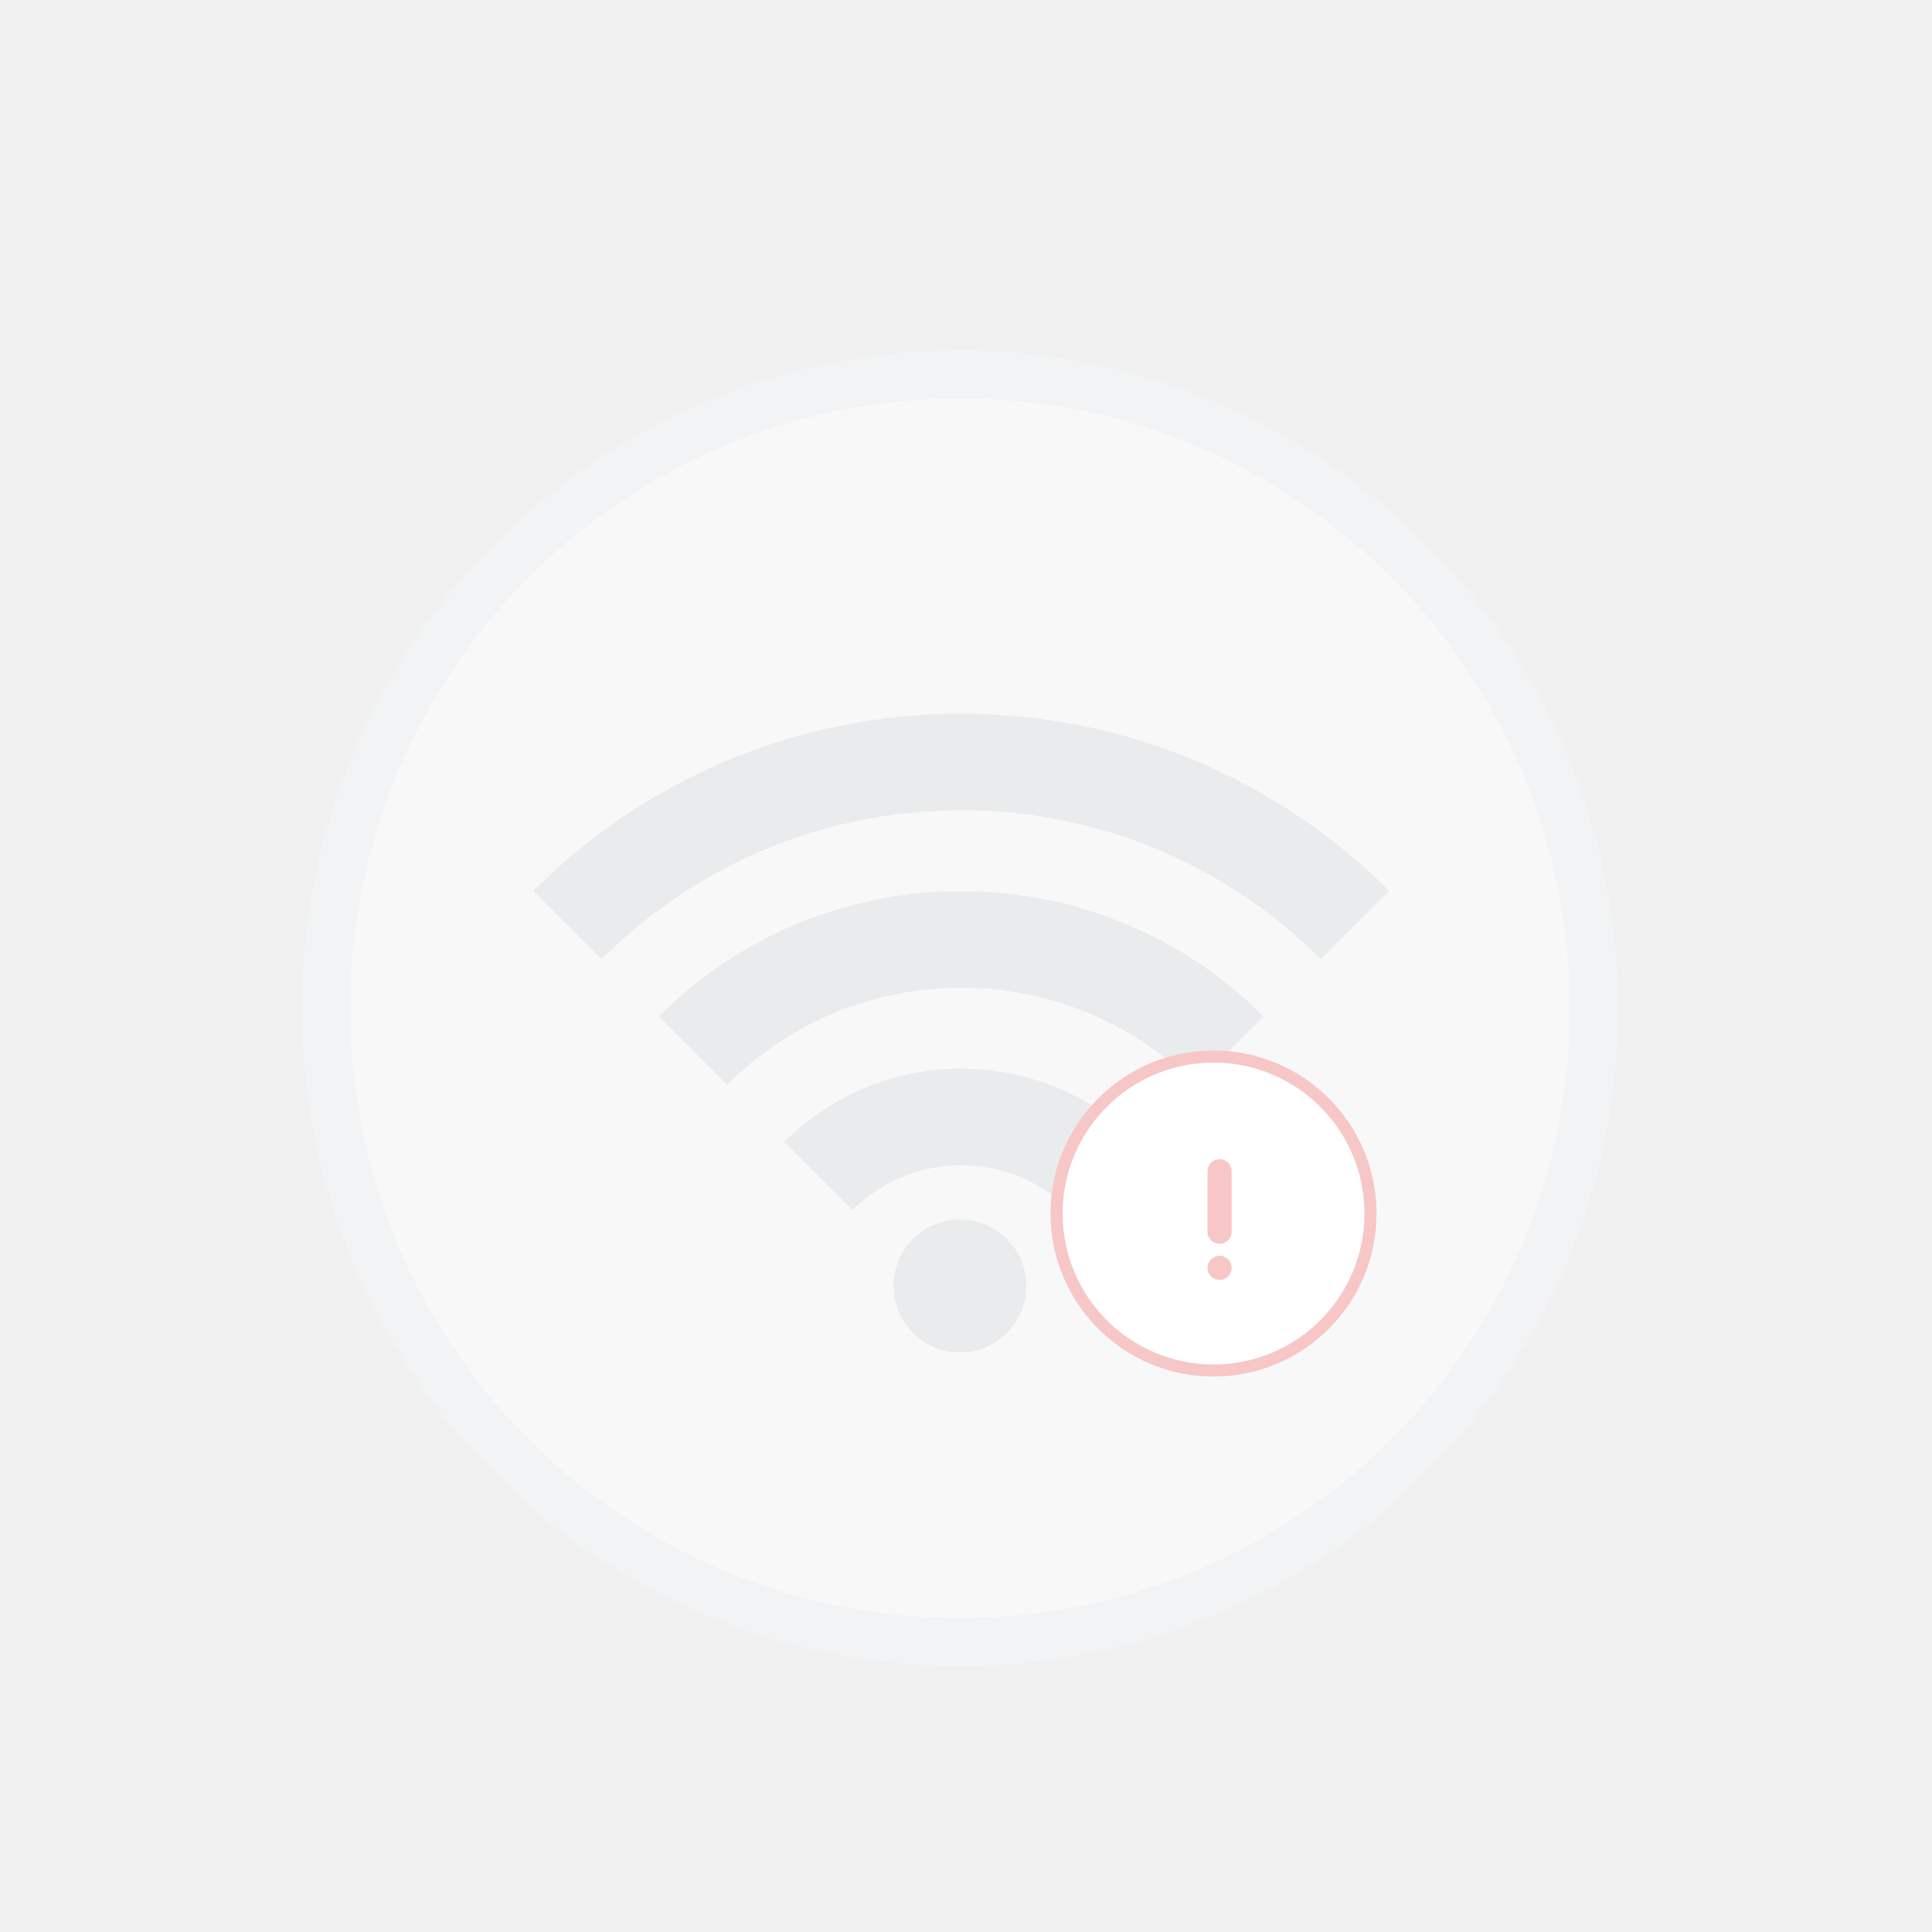
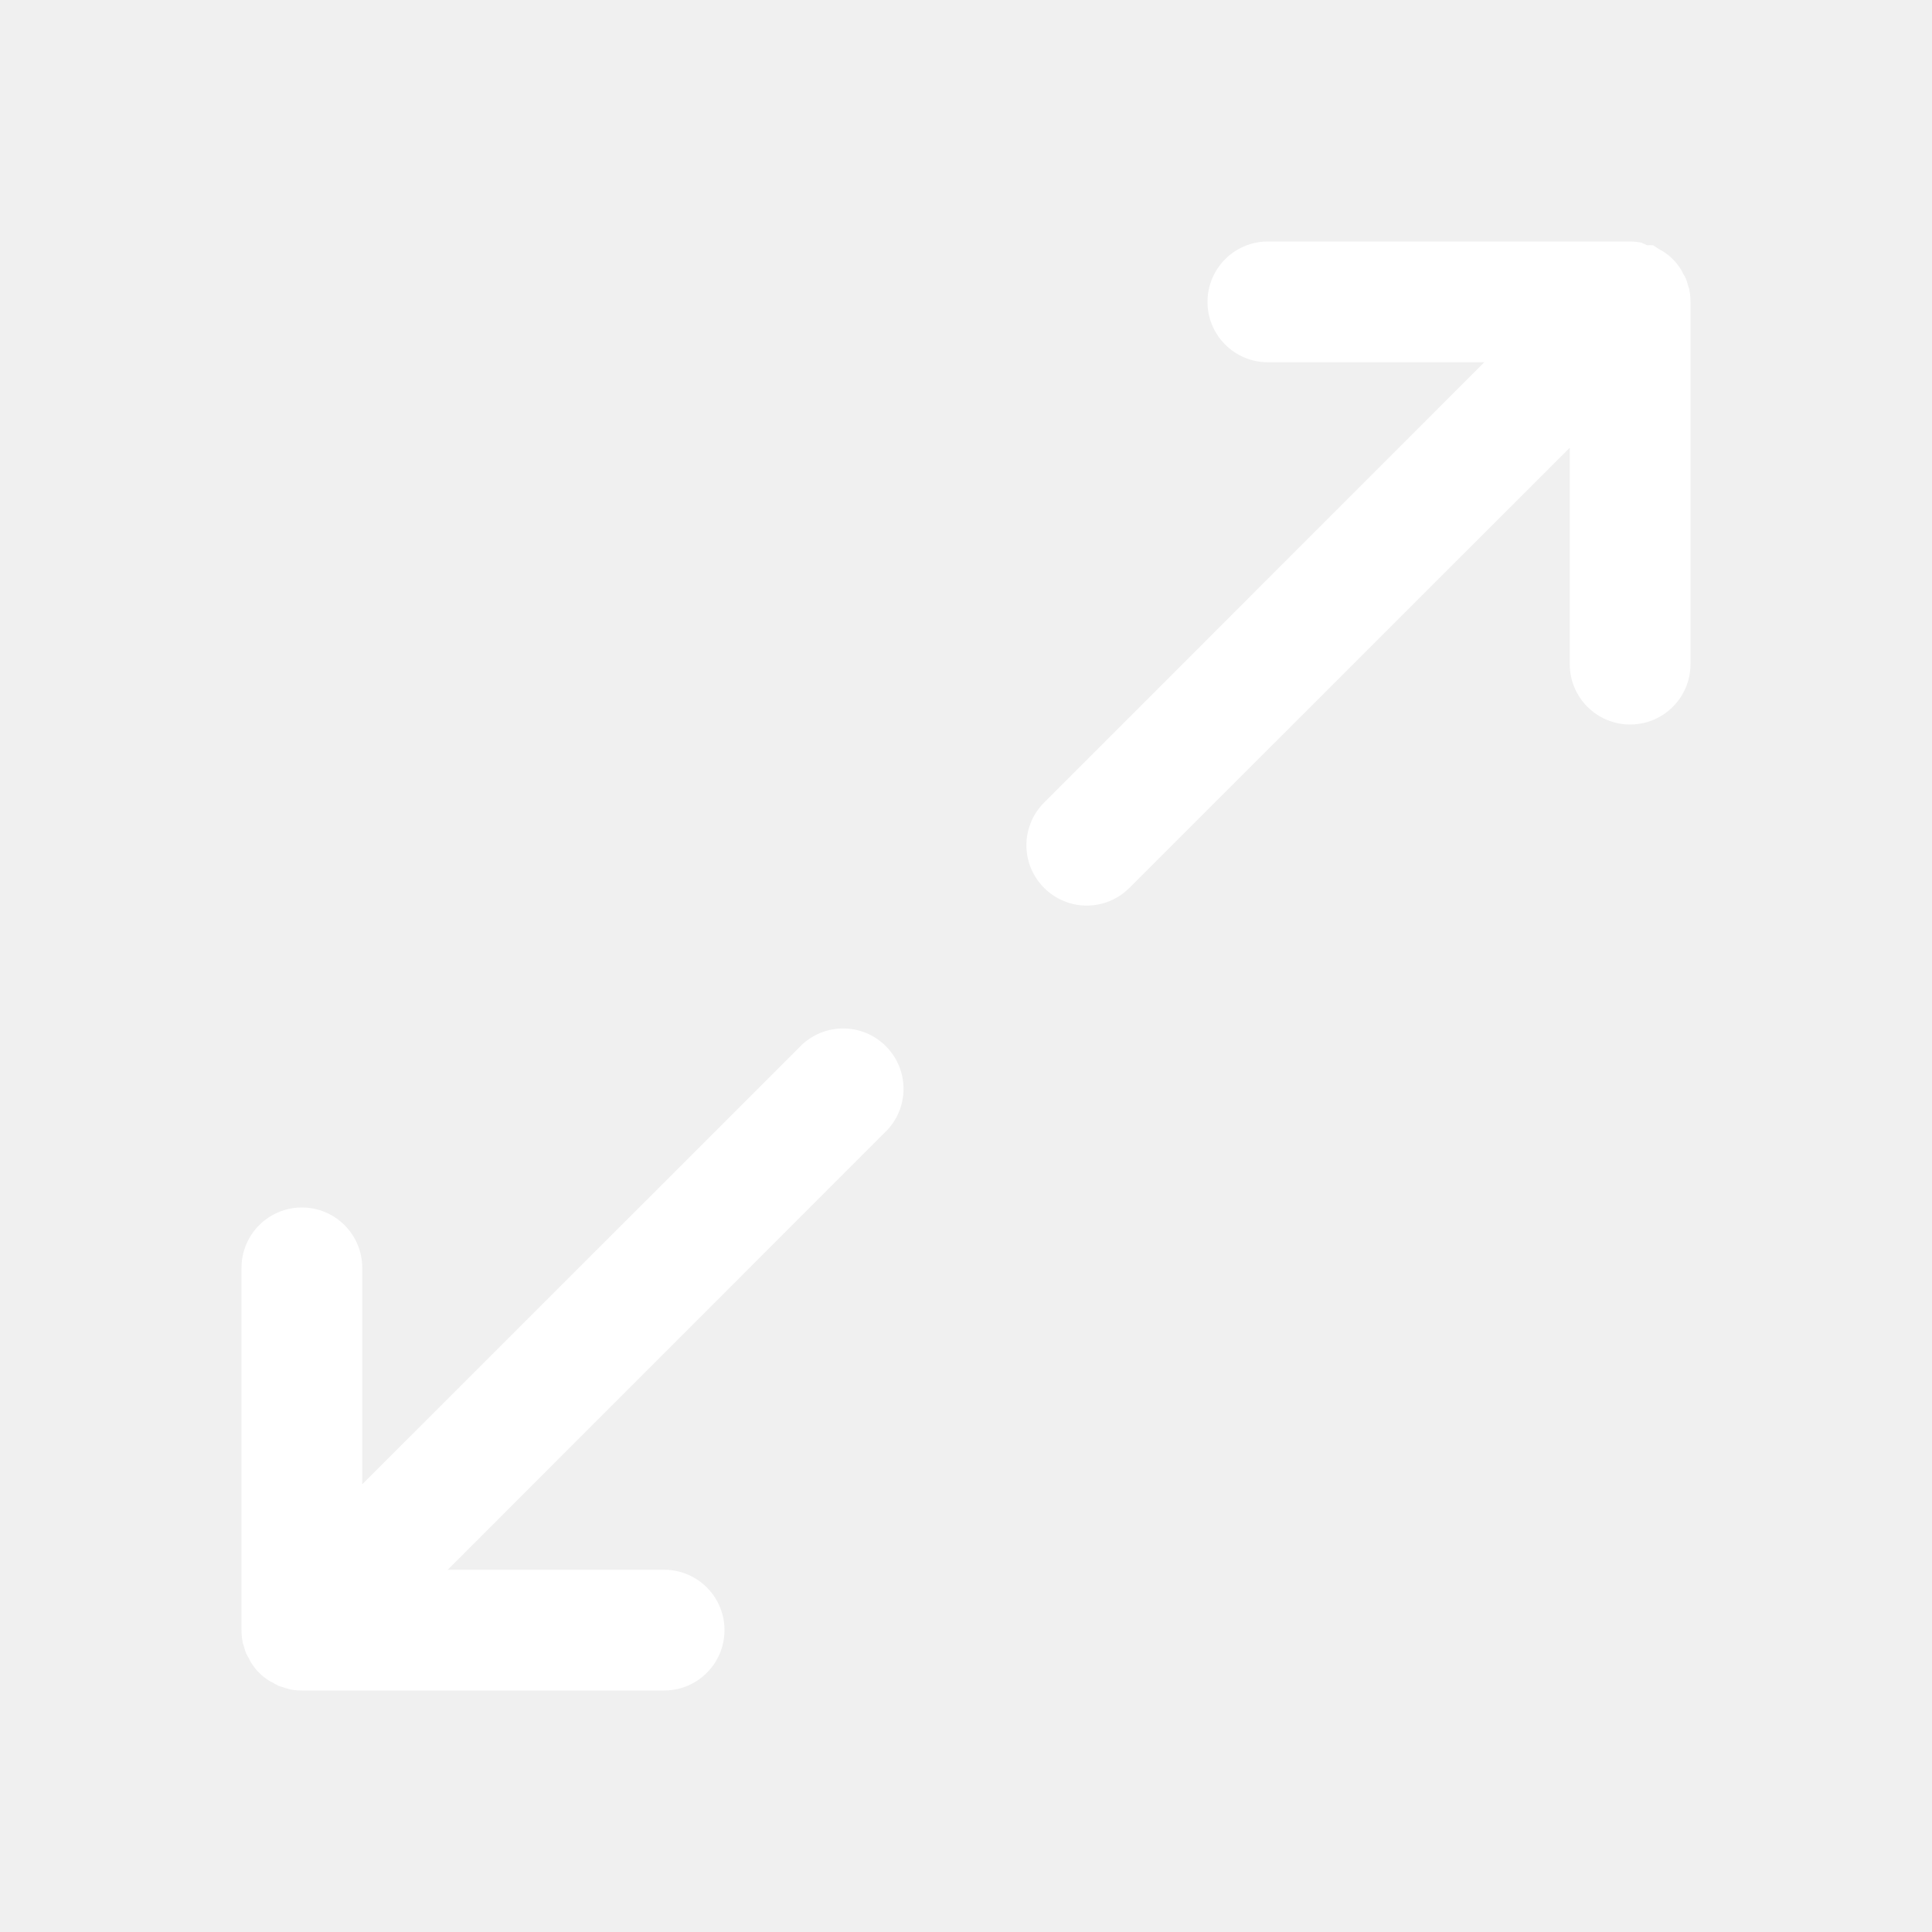
- <svg xmlns="http://www.w3.org/2000/svg" width="160" height="160" viewBox="0 0 160 160" fill="none">
-   <circle opacity=".5" cx="79.5" cy="83.5" r="52.5" fill="#fff" stroke="#F3F5F7" stroke-width="4" />
-   <path d="M101.814 87c-12.266-12.265-32.152-12.265-44.418 0" stroke="#E9EBED" stroke-width="8" />
-   <path d="M112.21 76.605c-18.008-18.007-47.203-18.007-65.21 0m44.418 20.791c-6.524-6.524-17.102-6.524-23.627 0" stroke="#E9EBED" stroke-width="8" />
-   <circle r="5.5" transform="matrix(1 0 0 -1 79.5 106.5)" fill="#E9EBED" />
-   <circle cx="100.5" cy="100.5" r="13" fill="#fff" stroke="#F7C7C7" />
-   <path d="M101 97v5" stroke="#F7C7C7" stroke-width="2" stroke-linecap="round" />
-   <circle cx="101" cy="105" r="1" fill="#F7C7C7" />
+ <svg xmlns="http://www.w3.org/2000/svg" class="icon" viewBox="0 0 1024 1024" width="200" height="200">
+   <path d="M895.4 153.7c0-.9-.6-1.8-.8-2.7s-.6-2.2-1-3.2a30.7 30.7 0 0 0-1.7-3.1 18.3 18.3 0 0 0-1.3-2.4 30 30 0 0 0-8.9-8.9c-.7-.5-1.6-.9-2.3-1.3l-3.2-2.1a30 30 0 0 0-3.2 0l-3-1.4a33.6 33.6 0 0 0-6.3-.6H672a32 32 0 0 0 0 64h114.7L553.4 425.4a31.9 31.9 0 0 0 0 45.2 31.9 31.9 0 0 0 45.2 0L832 237.3V352a32 32 0 1 0 64 0V160a33.6 33.6 0 0 0-.6-6.3zm-470 399.7L192 786.7V672a32 32 0 1 0-64 0v192a33.6 33.6 0 0 0 .6 6.3c0 .9.6 1.8.8 2.7s.6 2.2 1 3.2a30.7 30.7 0 0 0 1.7 3.1 18.3 18.3 0 0 0 1.3 2.4 29.1 29.1 0 0 0 8.9 8.9 18.3 18.3 0 0 0 2.4 1.3 30.7 30.7 0 0 0 3.1 1.7l3.2 1 2.7.8a33.6 33.6 0 0 0 6.3.6h192a32 32 0 0 0 0-64H237.3l233.3-233.4a32 32 0 0 0-45.2-45.2z" fill="#fff" />
</svg>
